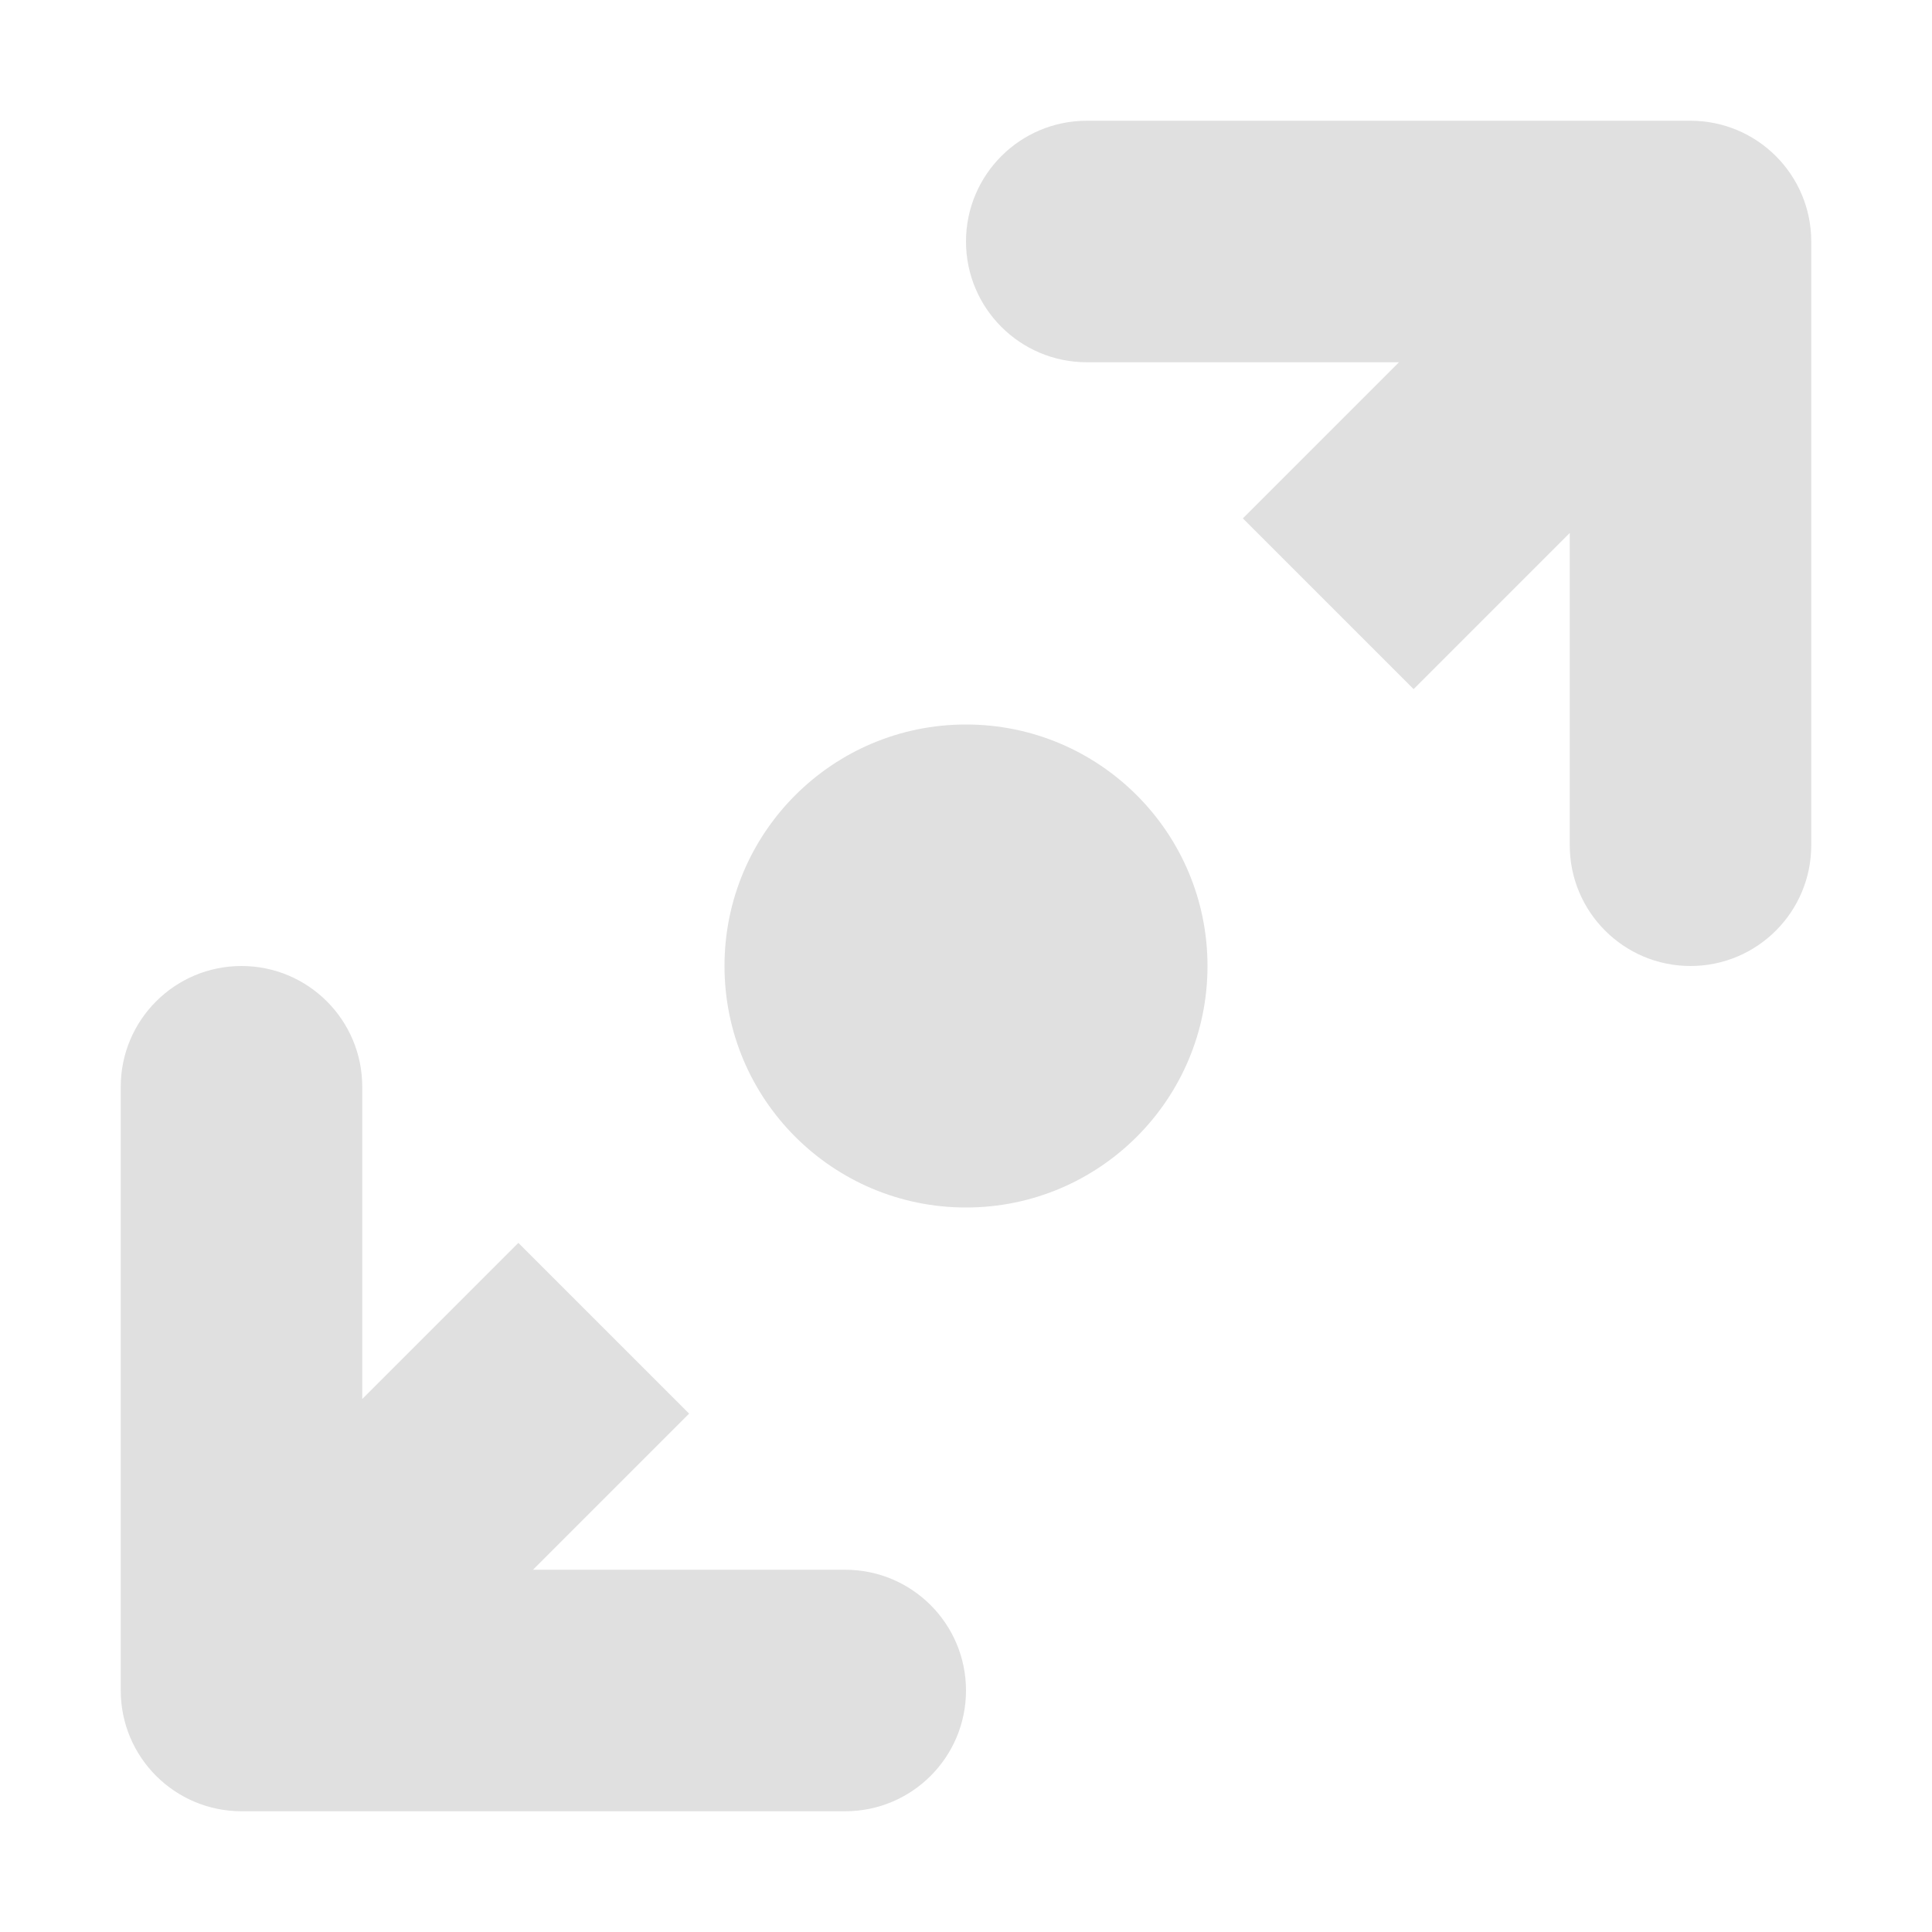
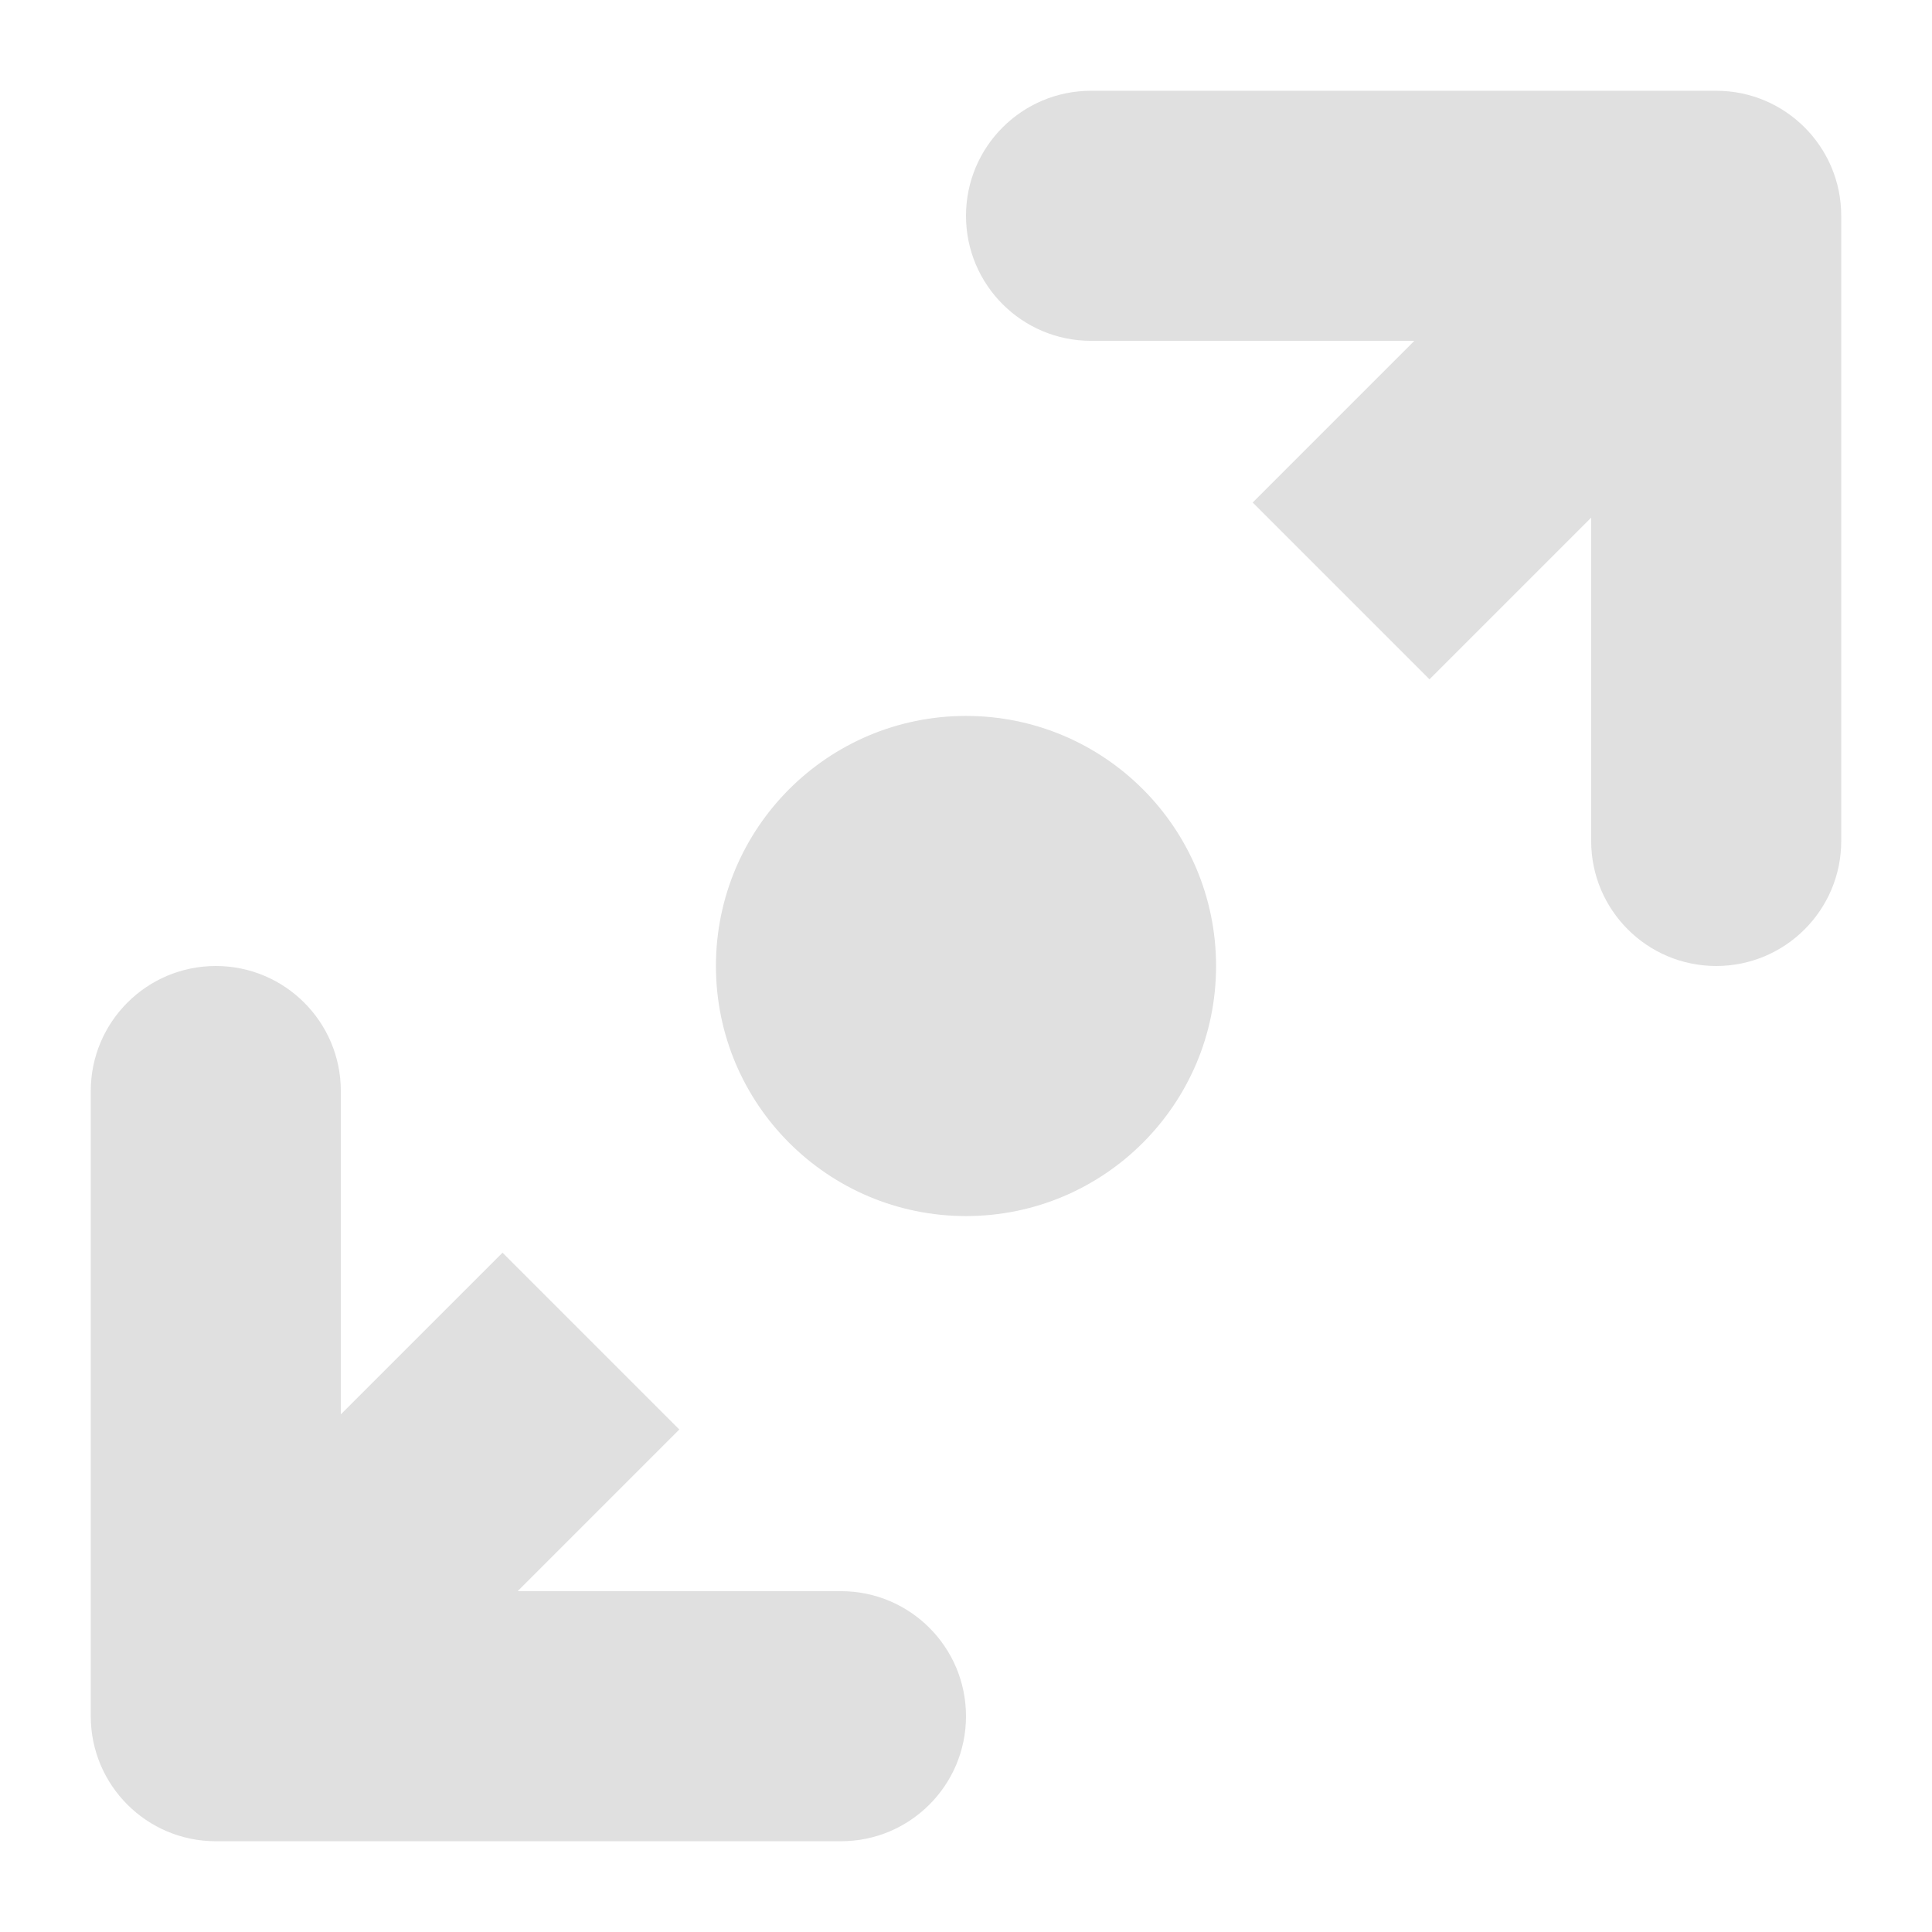
- <svg xmlns="http://www.w3.org/2000/svg" height="16" viewBox="0 0 16 16" width="16">
-   <path d="m9 1a1 1 0 0 0 -1 1 1 1 0 0 0 1 1h2.586l-1.293 1.293 1.414 1.414 1.293-1.293v2.586a1 1 0 0 0 1 1 1 1 0 0 0 1-1v-5a1 1 0 0 0 -1-1zm-1 5a2 2 0 0 0 -2 2 2 2 0 0 0 2 2 2 2 0 0 0 2-2 2 2 0 0 0 -2-2zm-6 2a1 1 0 0 0 -1 1v5a1 1 0 0 0 1 1h5a1 1 0 0 0 1-1 1 1 0 0 0 -1-1h-2.586l1.293-1.293-1.414-1.414-1.293 1.293v-2.586a1 1 0 0 0 -1-1z" fill="#e0e0e0" />
+ <svg xmlns="http://www.w3.org/2000/svg" height="256" viewBox="0 0 256 256" width="256" version="1.1" id="svg4">
+   <defs id="defs8" />
+   <path d="M 144.568,12.027 A 16.568,16.568 0 0 0 128,28.595 16.568,16.568 0 0 0 144.568,45.162 h 42.842 l -21.422,21.422 23.428,23.428 21.422,-21.422 V 111.432 A 16.568,16.568 0 0 0 227.405,128 16.568,16.568 0 0 0 243.973,111.432 V 28.595 A 16.569,16.569 0 0 0 227.405,12.027 Z M 128,94.865 A 33.135,33.135 0 0 0 94.865,128 33.135,33.135 0 0 0 128,161.135 33.135,33.135 0 0 0 161.135,128 33.135,33.135 0 0 0 128,94.865 Z M 28.595,128 a 16.568,16.568 0 0 0 -16.568,16.568 v 82.838 a 16.569,16.569 0 0 0 16.568,16.568 H 111.432 A 16.568,16.568 0 0 0 128,227.405 16.568,16.568 0 0 0 111.432,210.838 H 68.59 L 90.012,189.416 66.584,165.988 45.162,187.41 V 144.568 A 16.568,16.568 0 0 0 28.595,128 Z" fill="#e0e0e0" id="path2" style="stroke-width:1" />
</svg>
